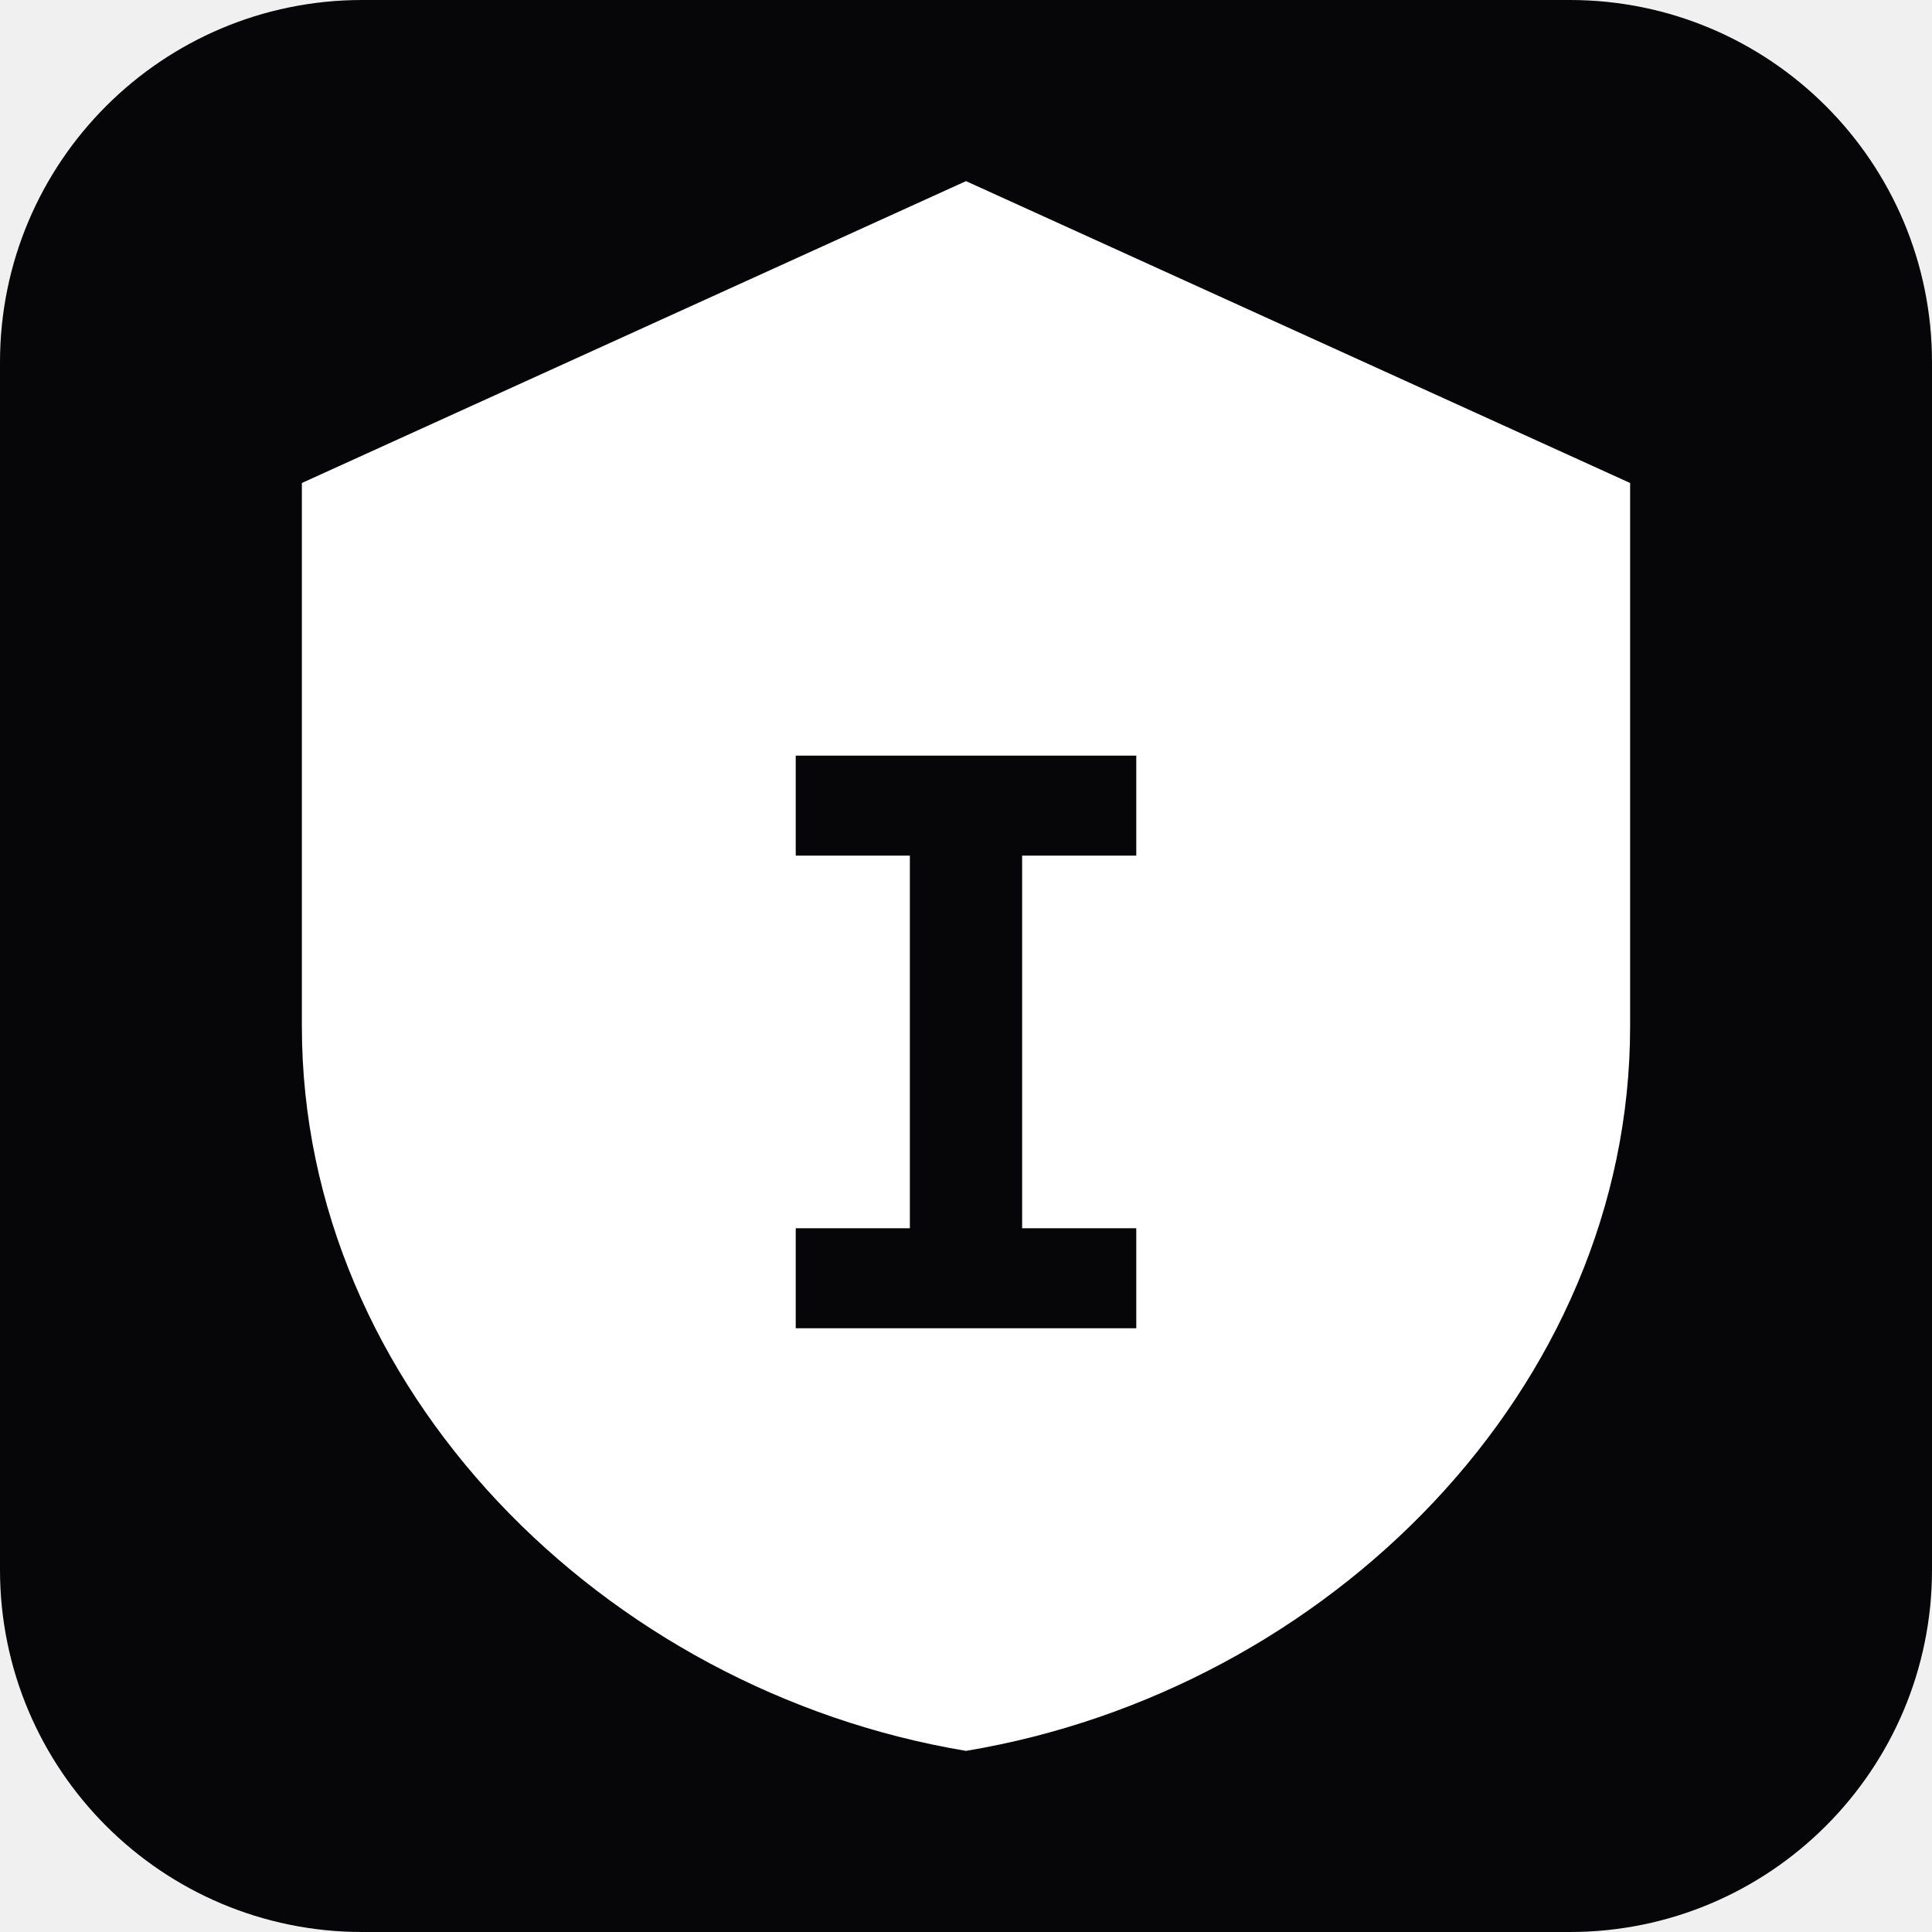
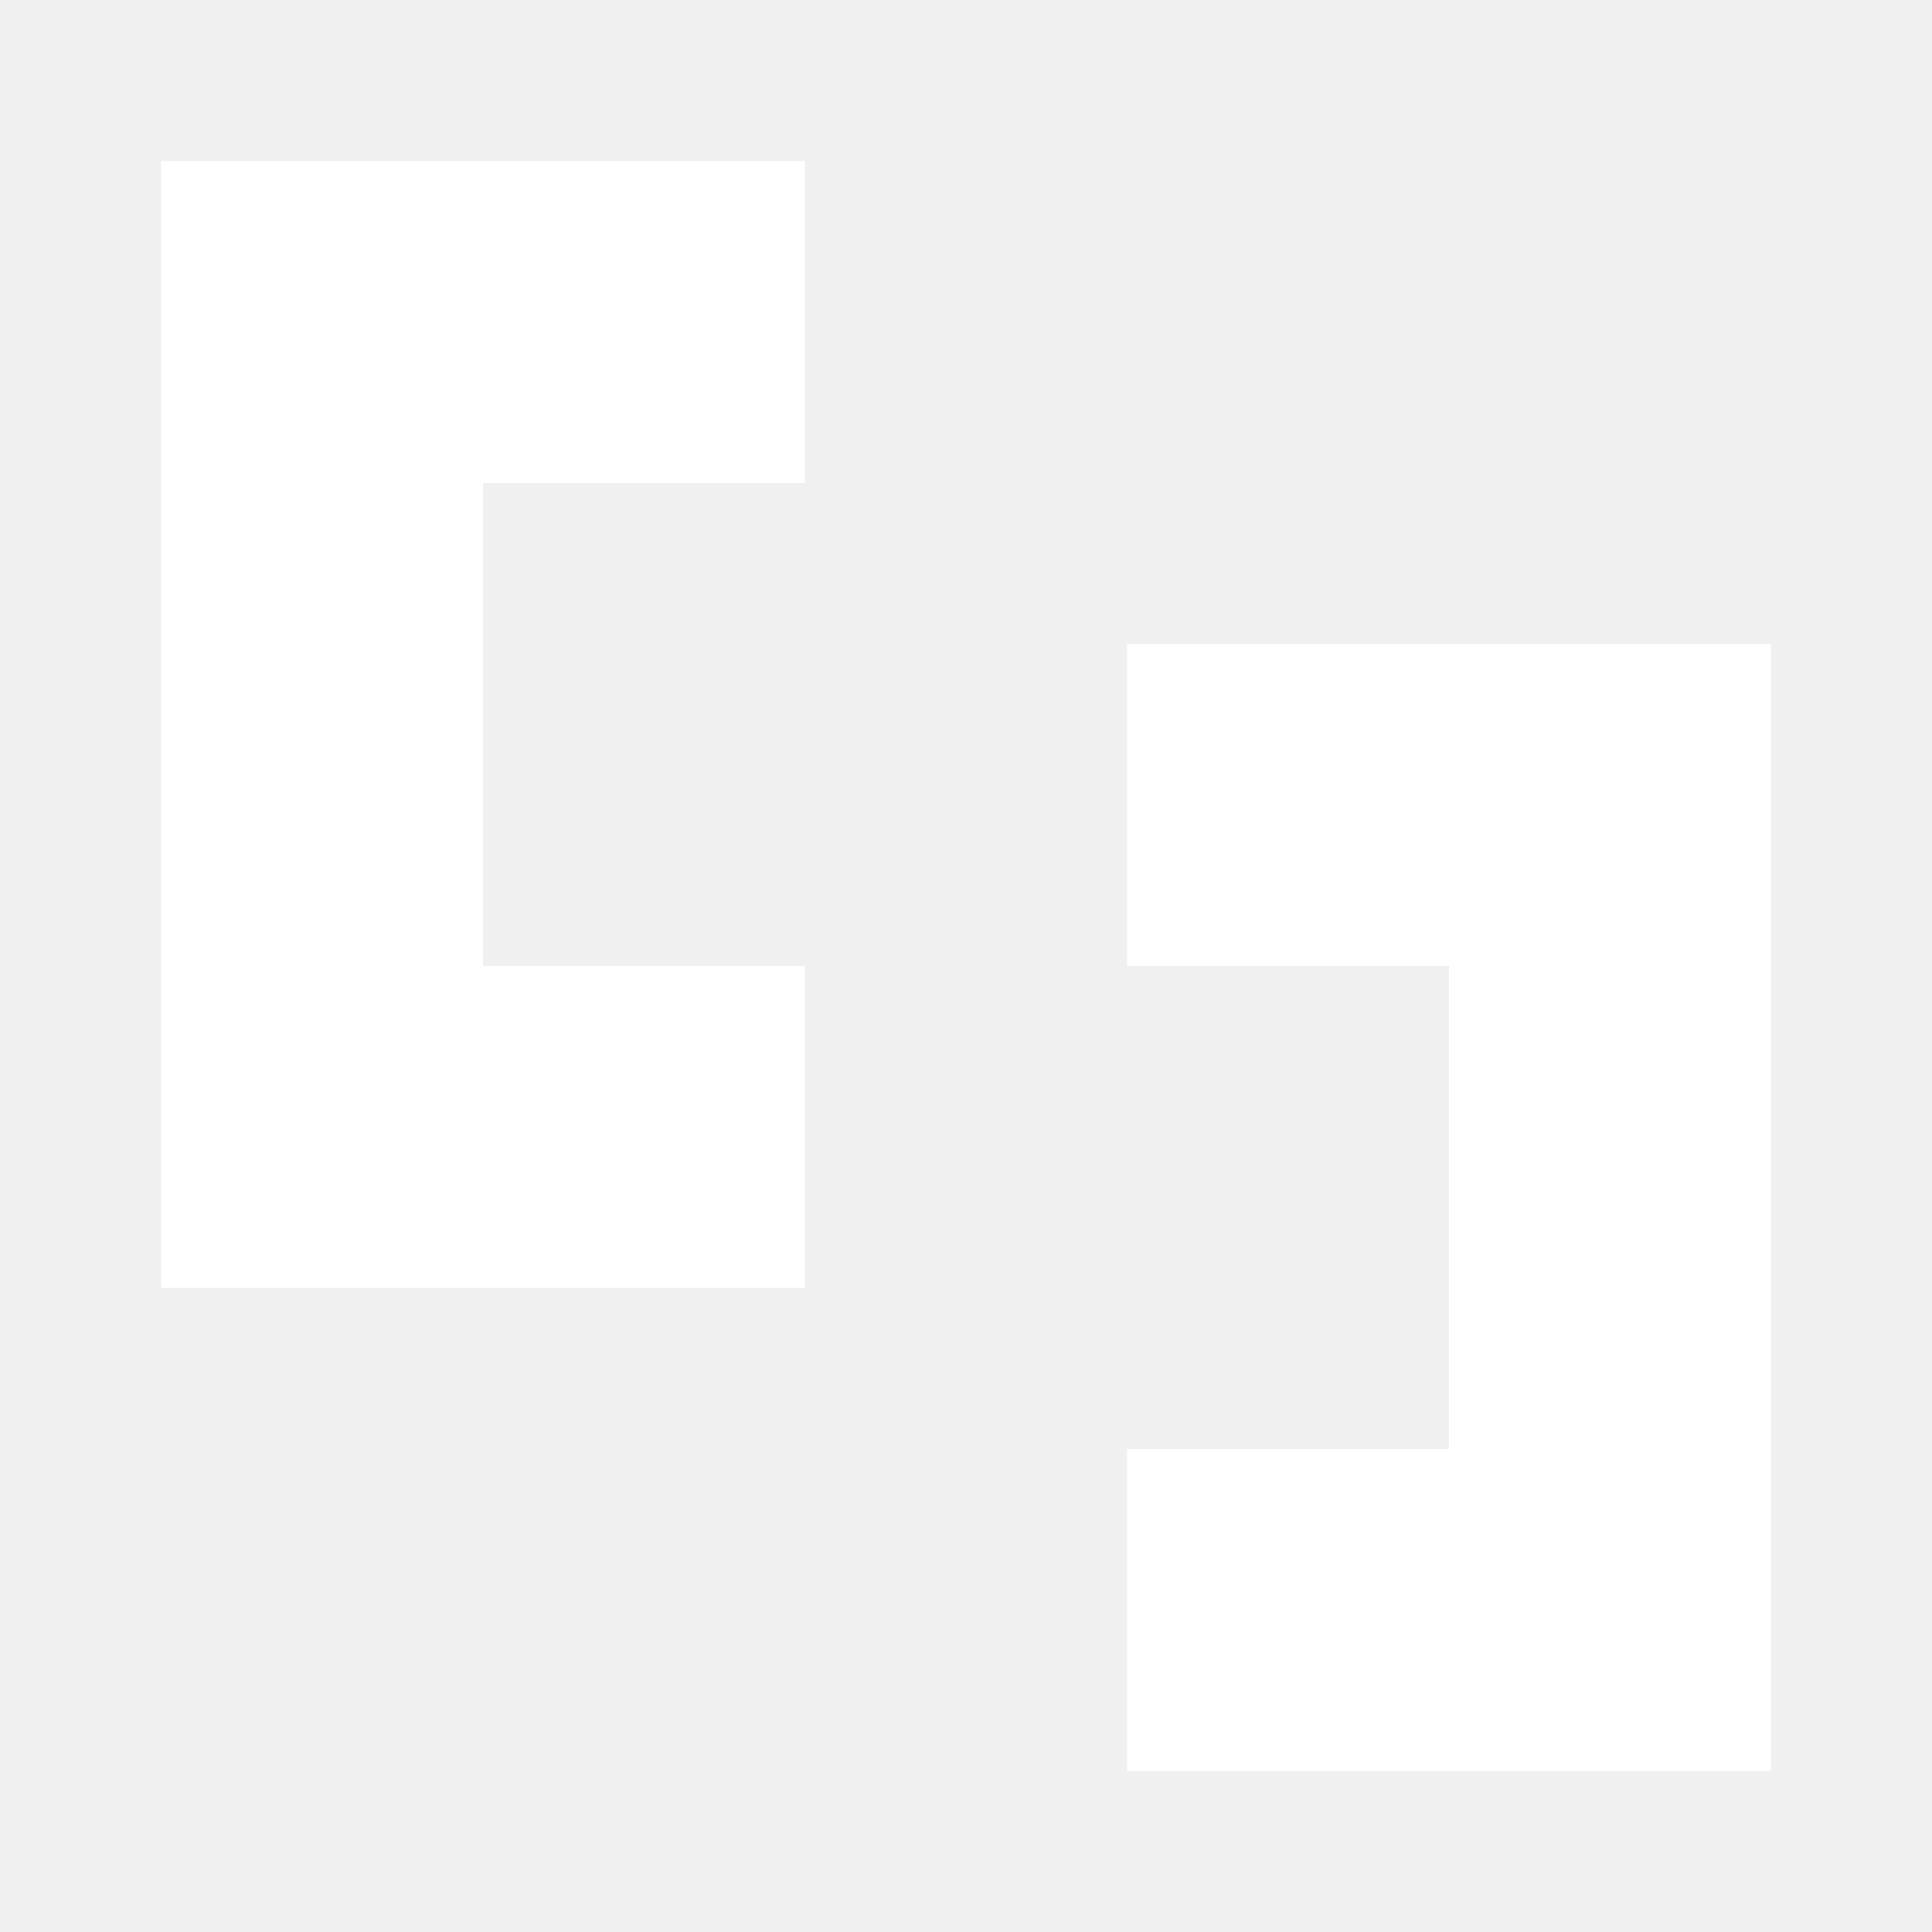
- <svg xmlns="http://www.w3.org/2000/svg" viewBox="0 0 32 32">
-   <rect width="32" height="32" rx="6" fill="#060608" />
-   <path d="M16 3 L27 8 L27 17 C27 23 22 28 16 29 C10 28 5 23 5 17 L5 8 Z" fill="white" />
-   <text x="16" y="22" text-anchor="middle" font-family="monospace" font-size="13" font-weight="900" fill="#060608">I</text>
+ <svg xmlns="http://www.w3.org/2000/svg" viewBox="0 0 48 48" width="48" height="48" role="img" aria-label="Interlock">
+   <path d="M20 8H8v20h12" fill="none" stroke="#ffffff" stroke-width="8" stroke-linecap="butt" stroke-linejoin="miter" />
+   <path d="M28 20h12v20H28" fill="none" stroke="#ffffff" stroke-width="8" stroke-linecap="butt" stroke-linejoin="miter" />
</svg>
